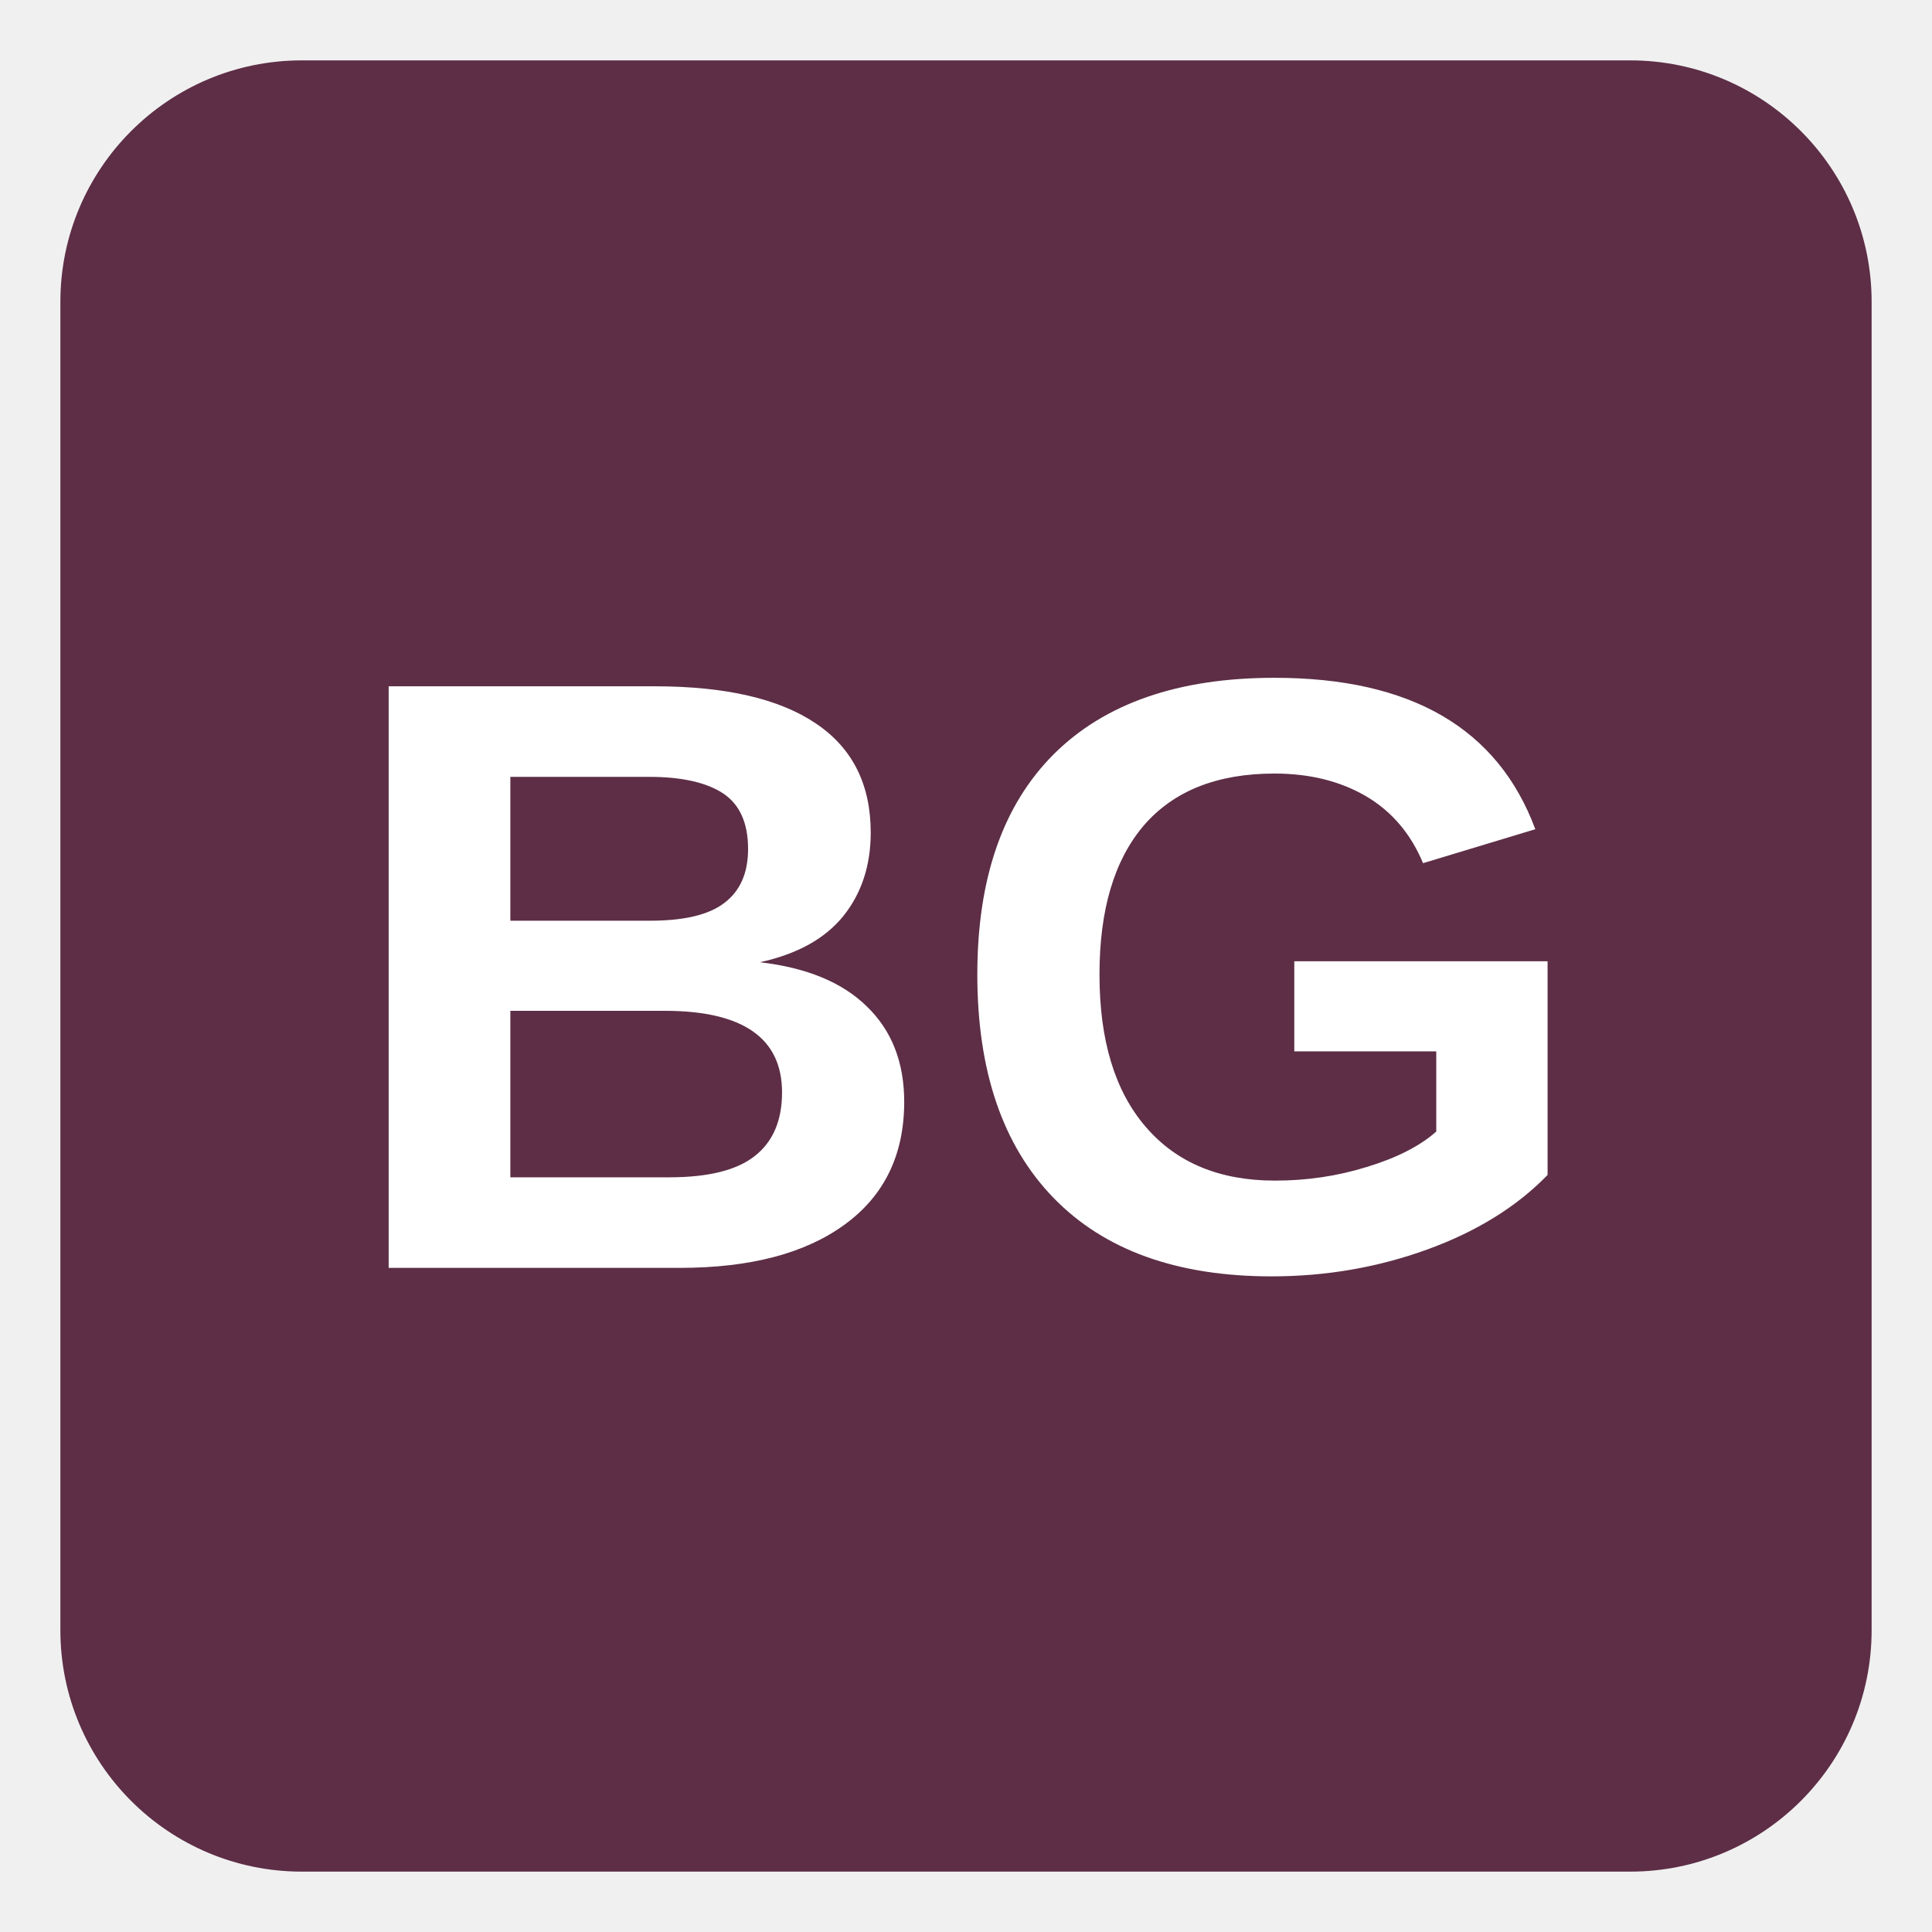
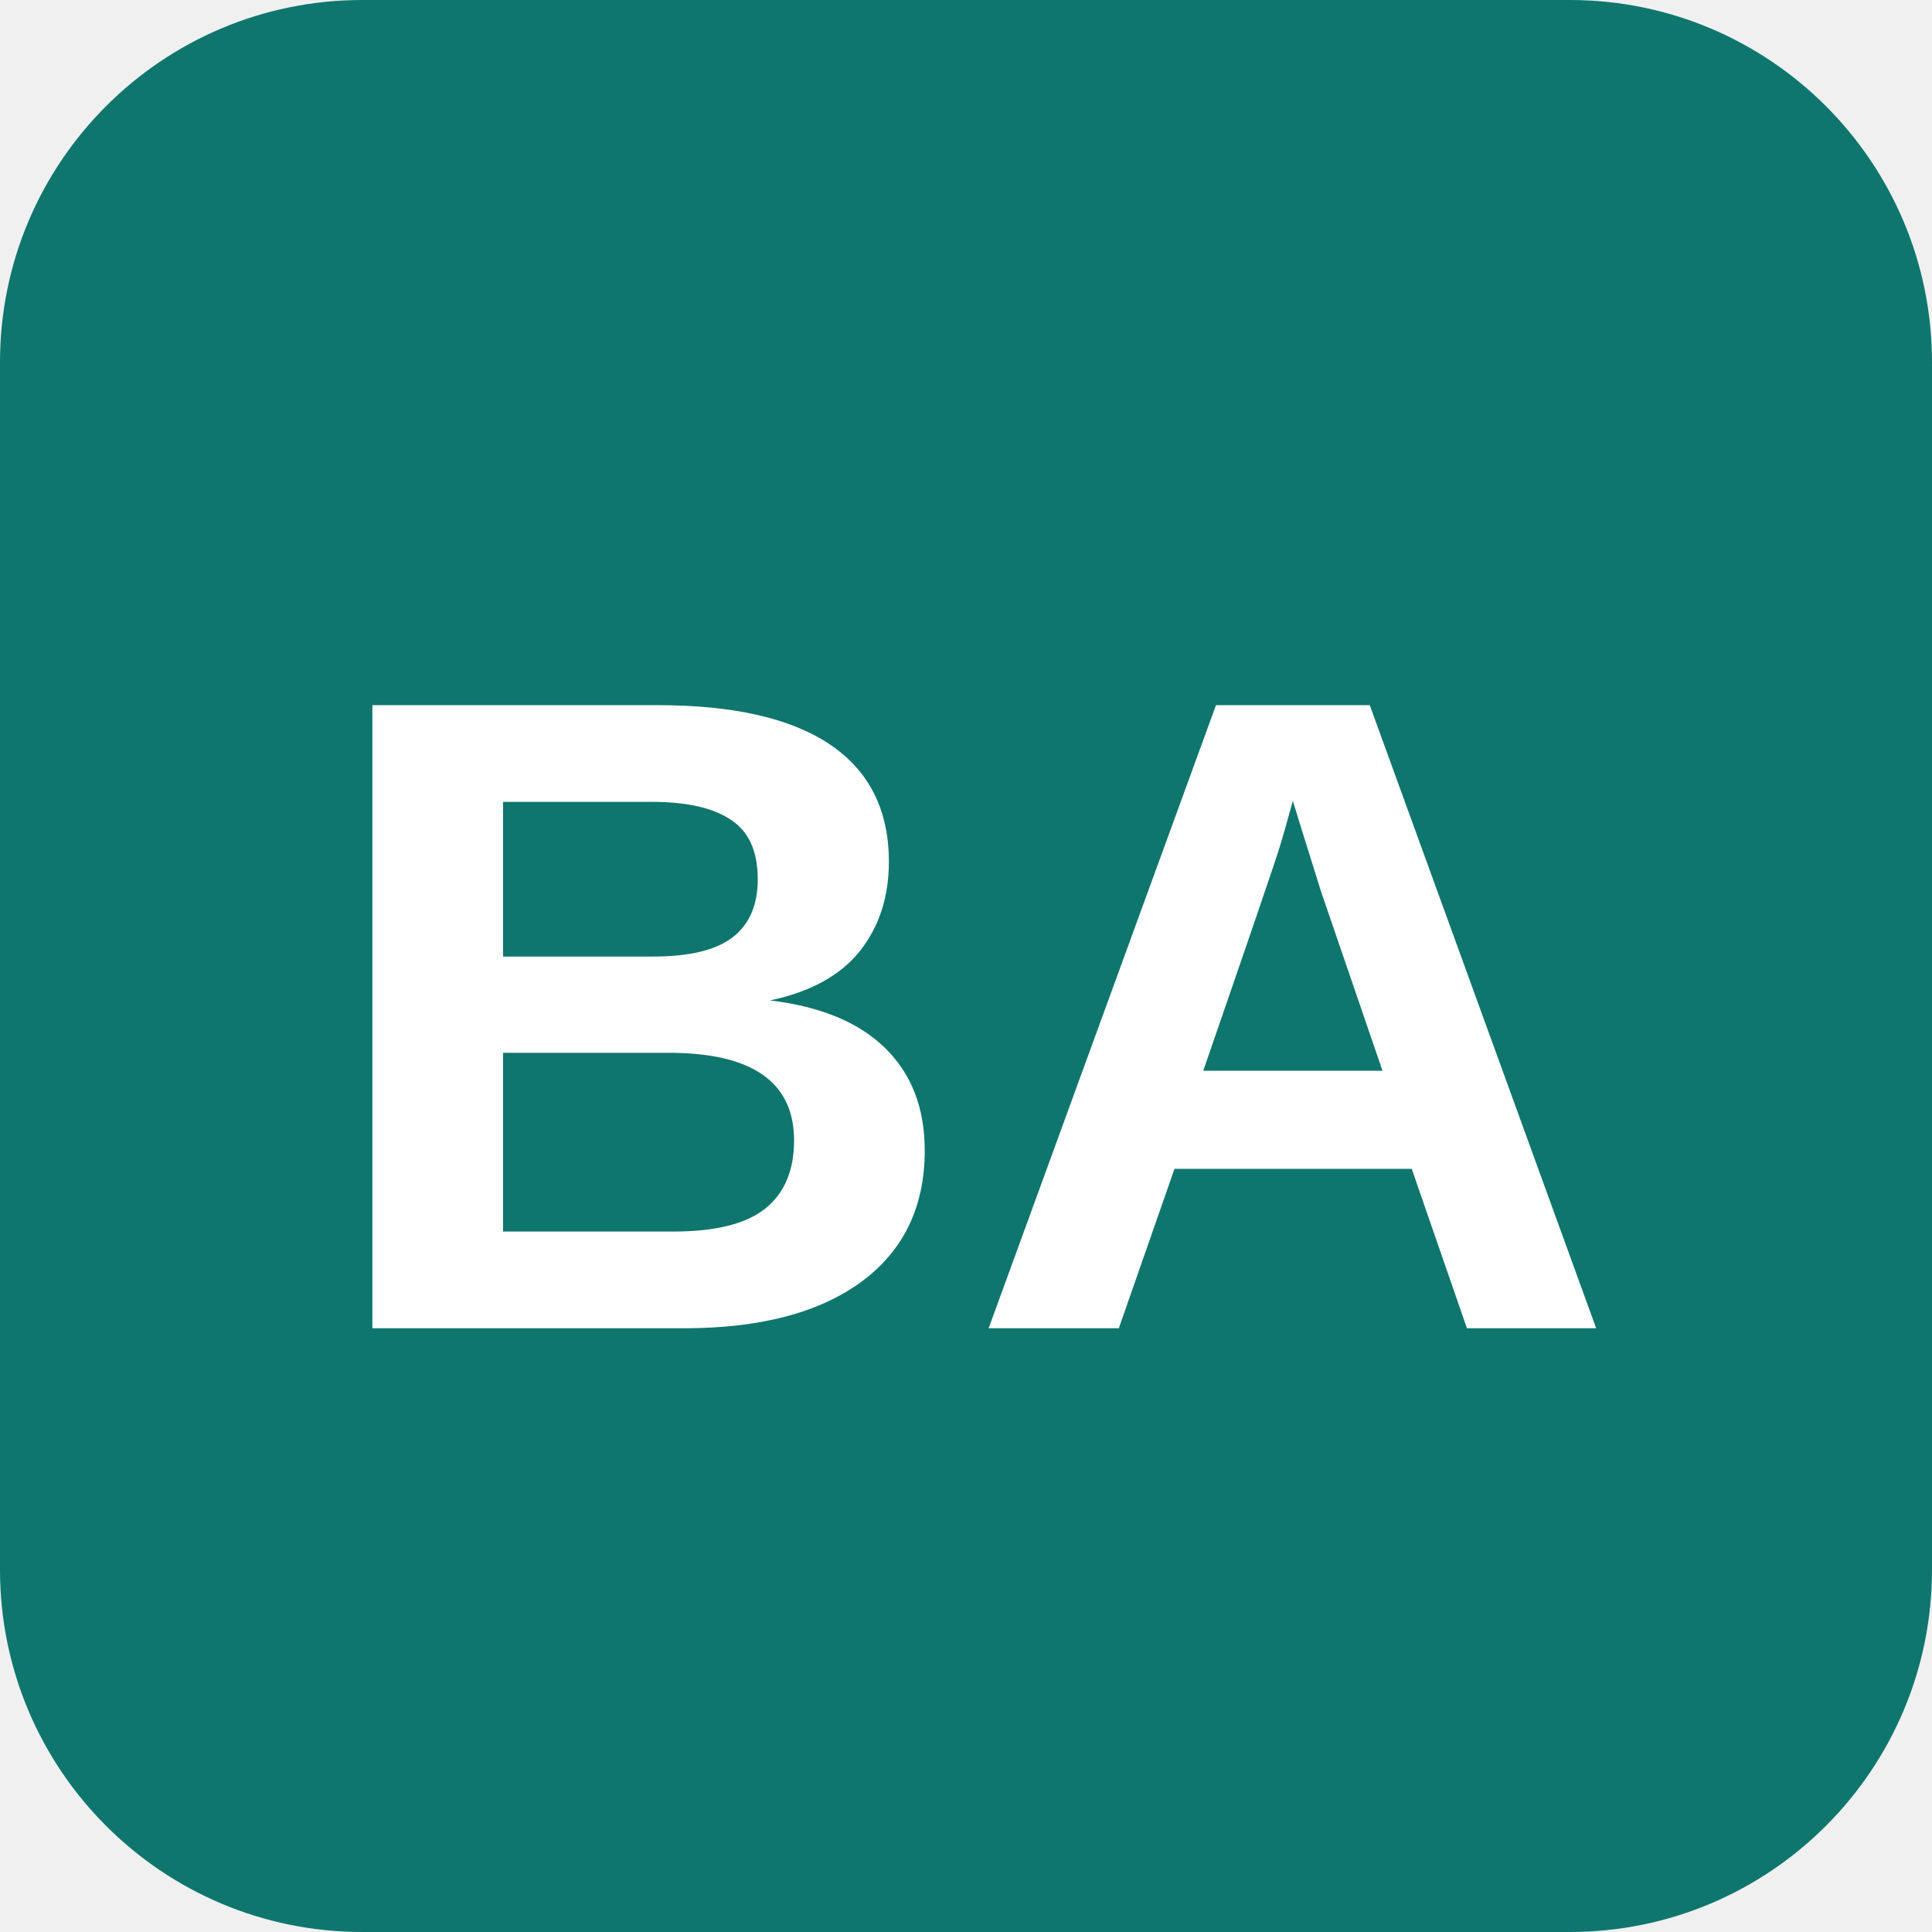
- <svg xmlns="http://www.w3.org/2000/svg" viewBox="0 0 64 64" width="64" height="64">
-   <rect x="2" y="2" width="60" height="60" rx="8" fill="#5D2E46" />
-   <text x="32" y="42" text-anchor="middle" font-family="Arial,sans-serif" font-size="28" font-weight="700" fill="white">BG</text>
+ <svg xmlns="http://www.w3.org/2000/svg" viewBox="0 0 64 64">
+   <rect width="64" height="64" rx="12" fill="#0F766E" />
+   <text x="32" y="44" font-size="30" font-family="Arial,sans-serif" font-weight="700" fill="#FFFFFF" text-anchor="middle">BA</text>
</svg>
